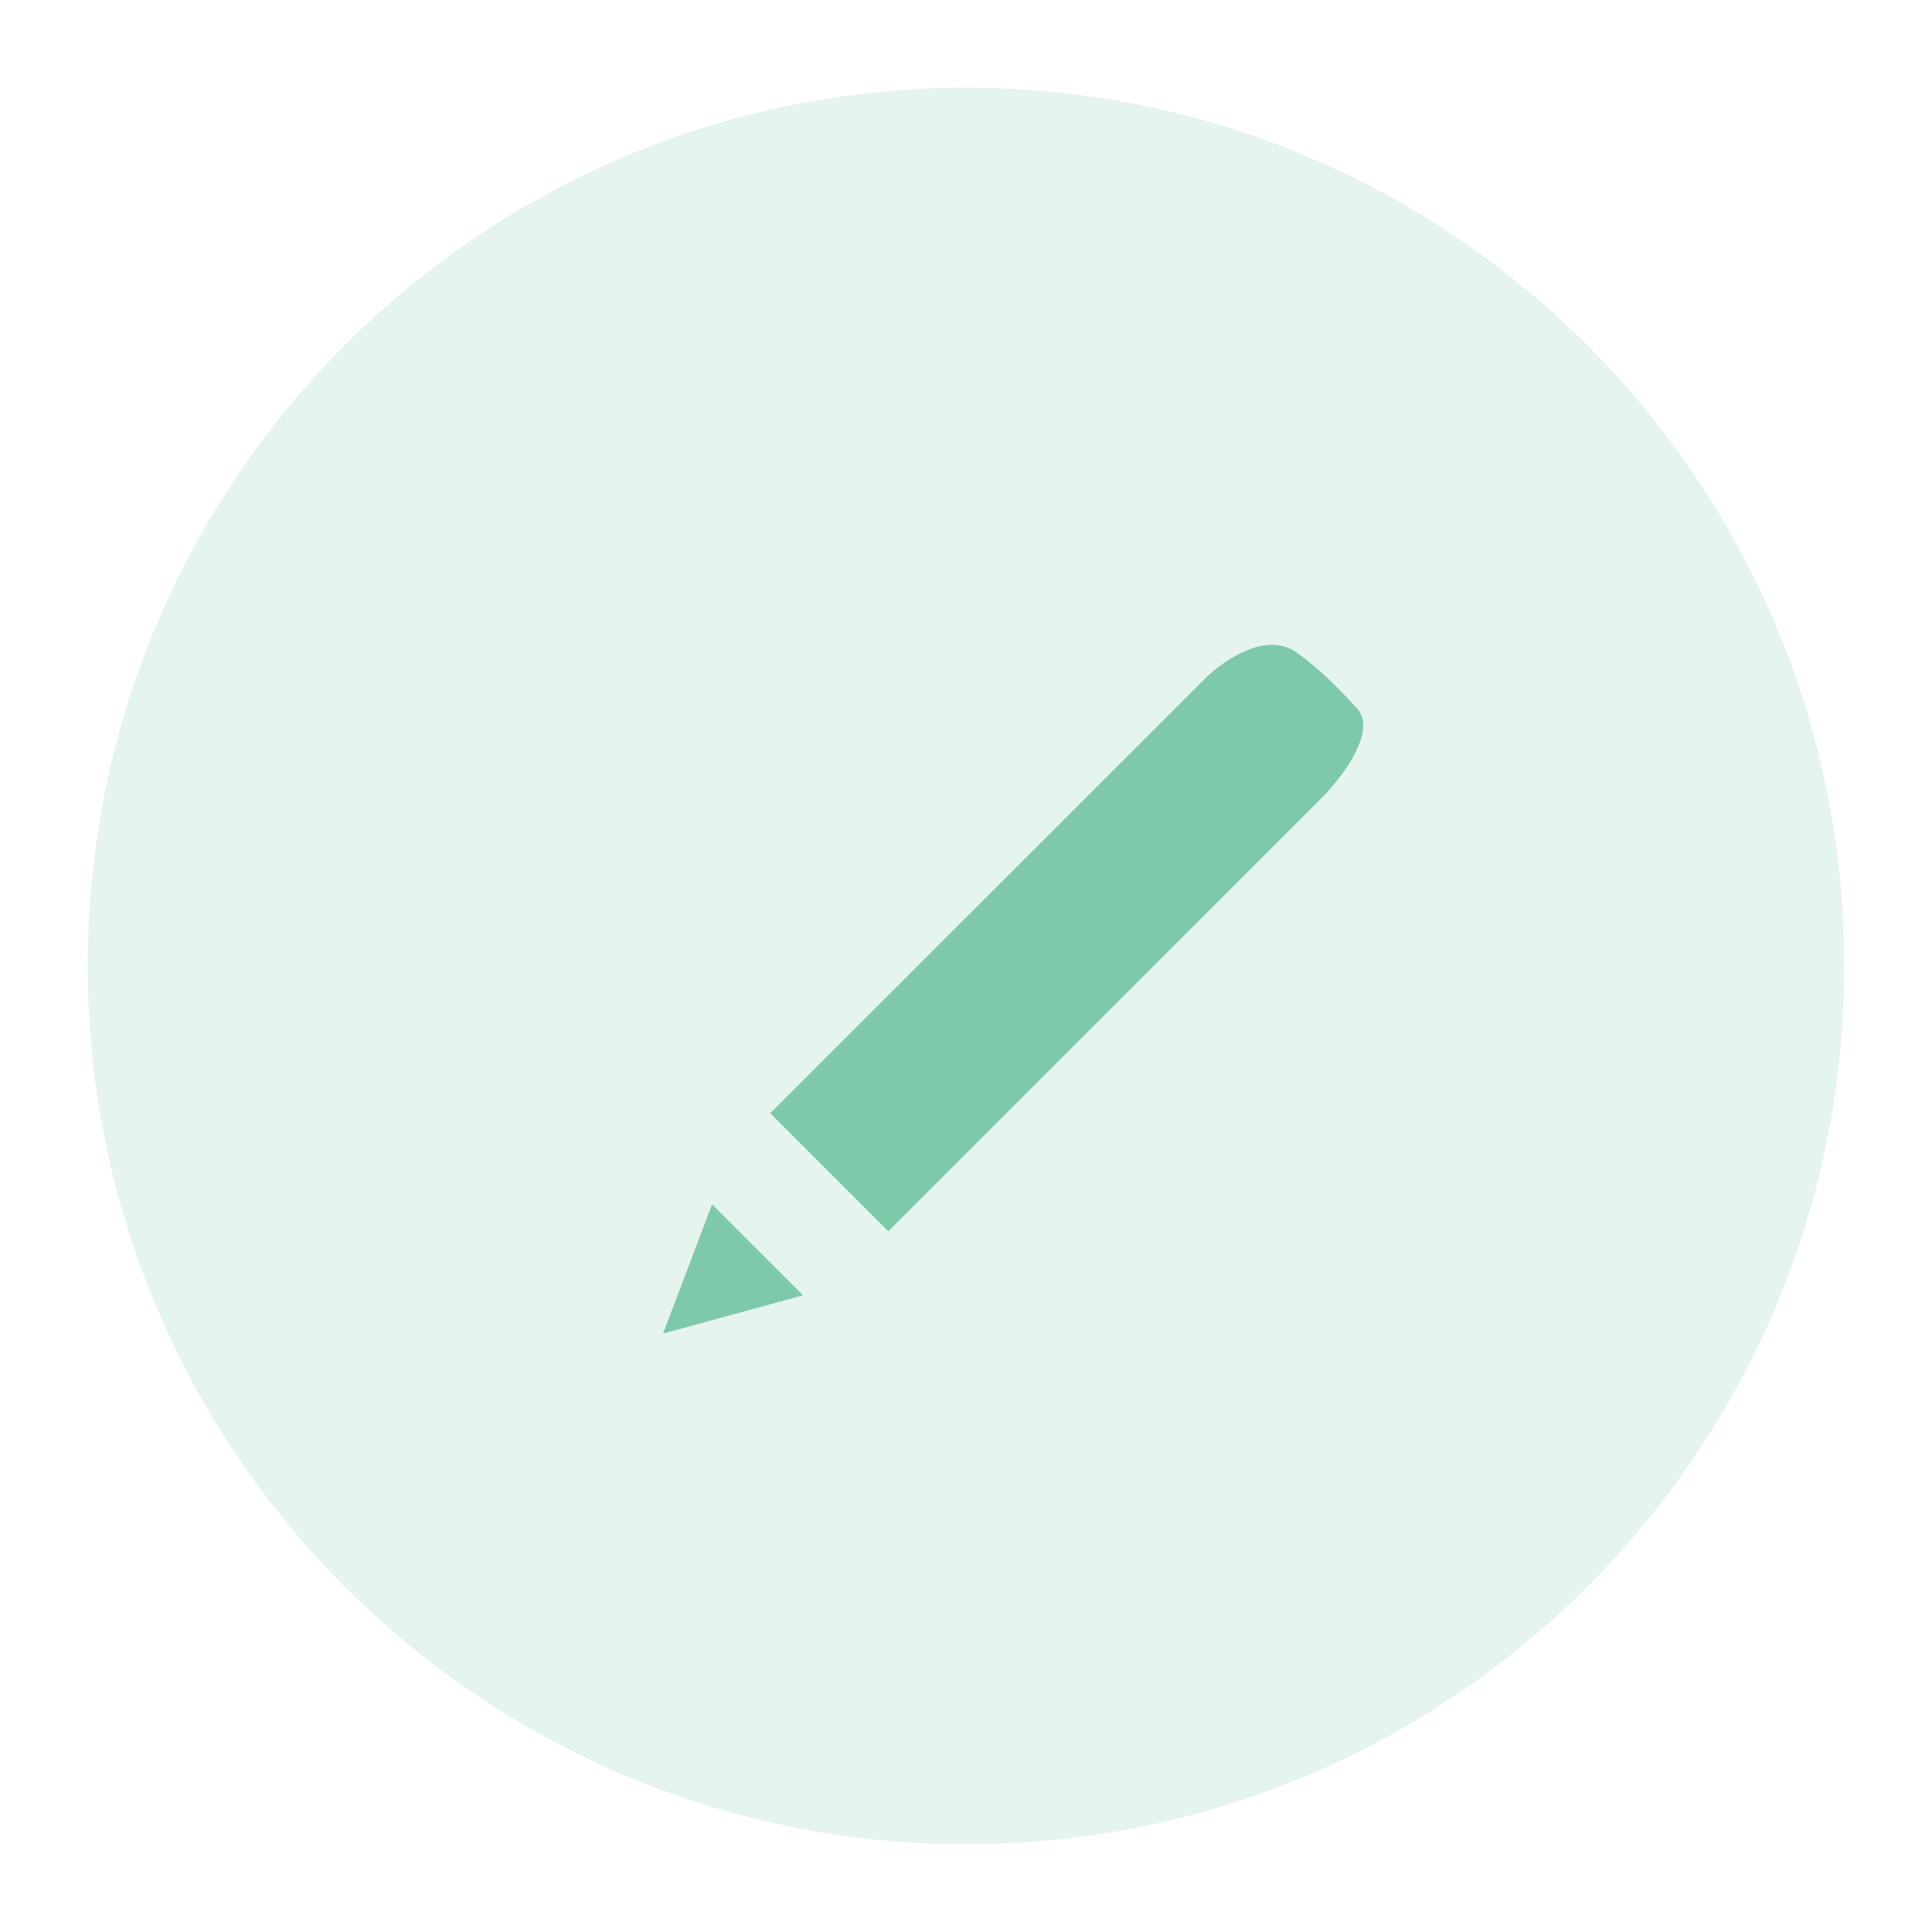
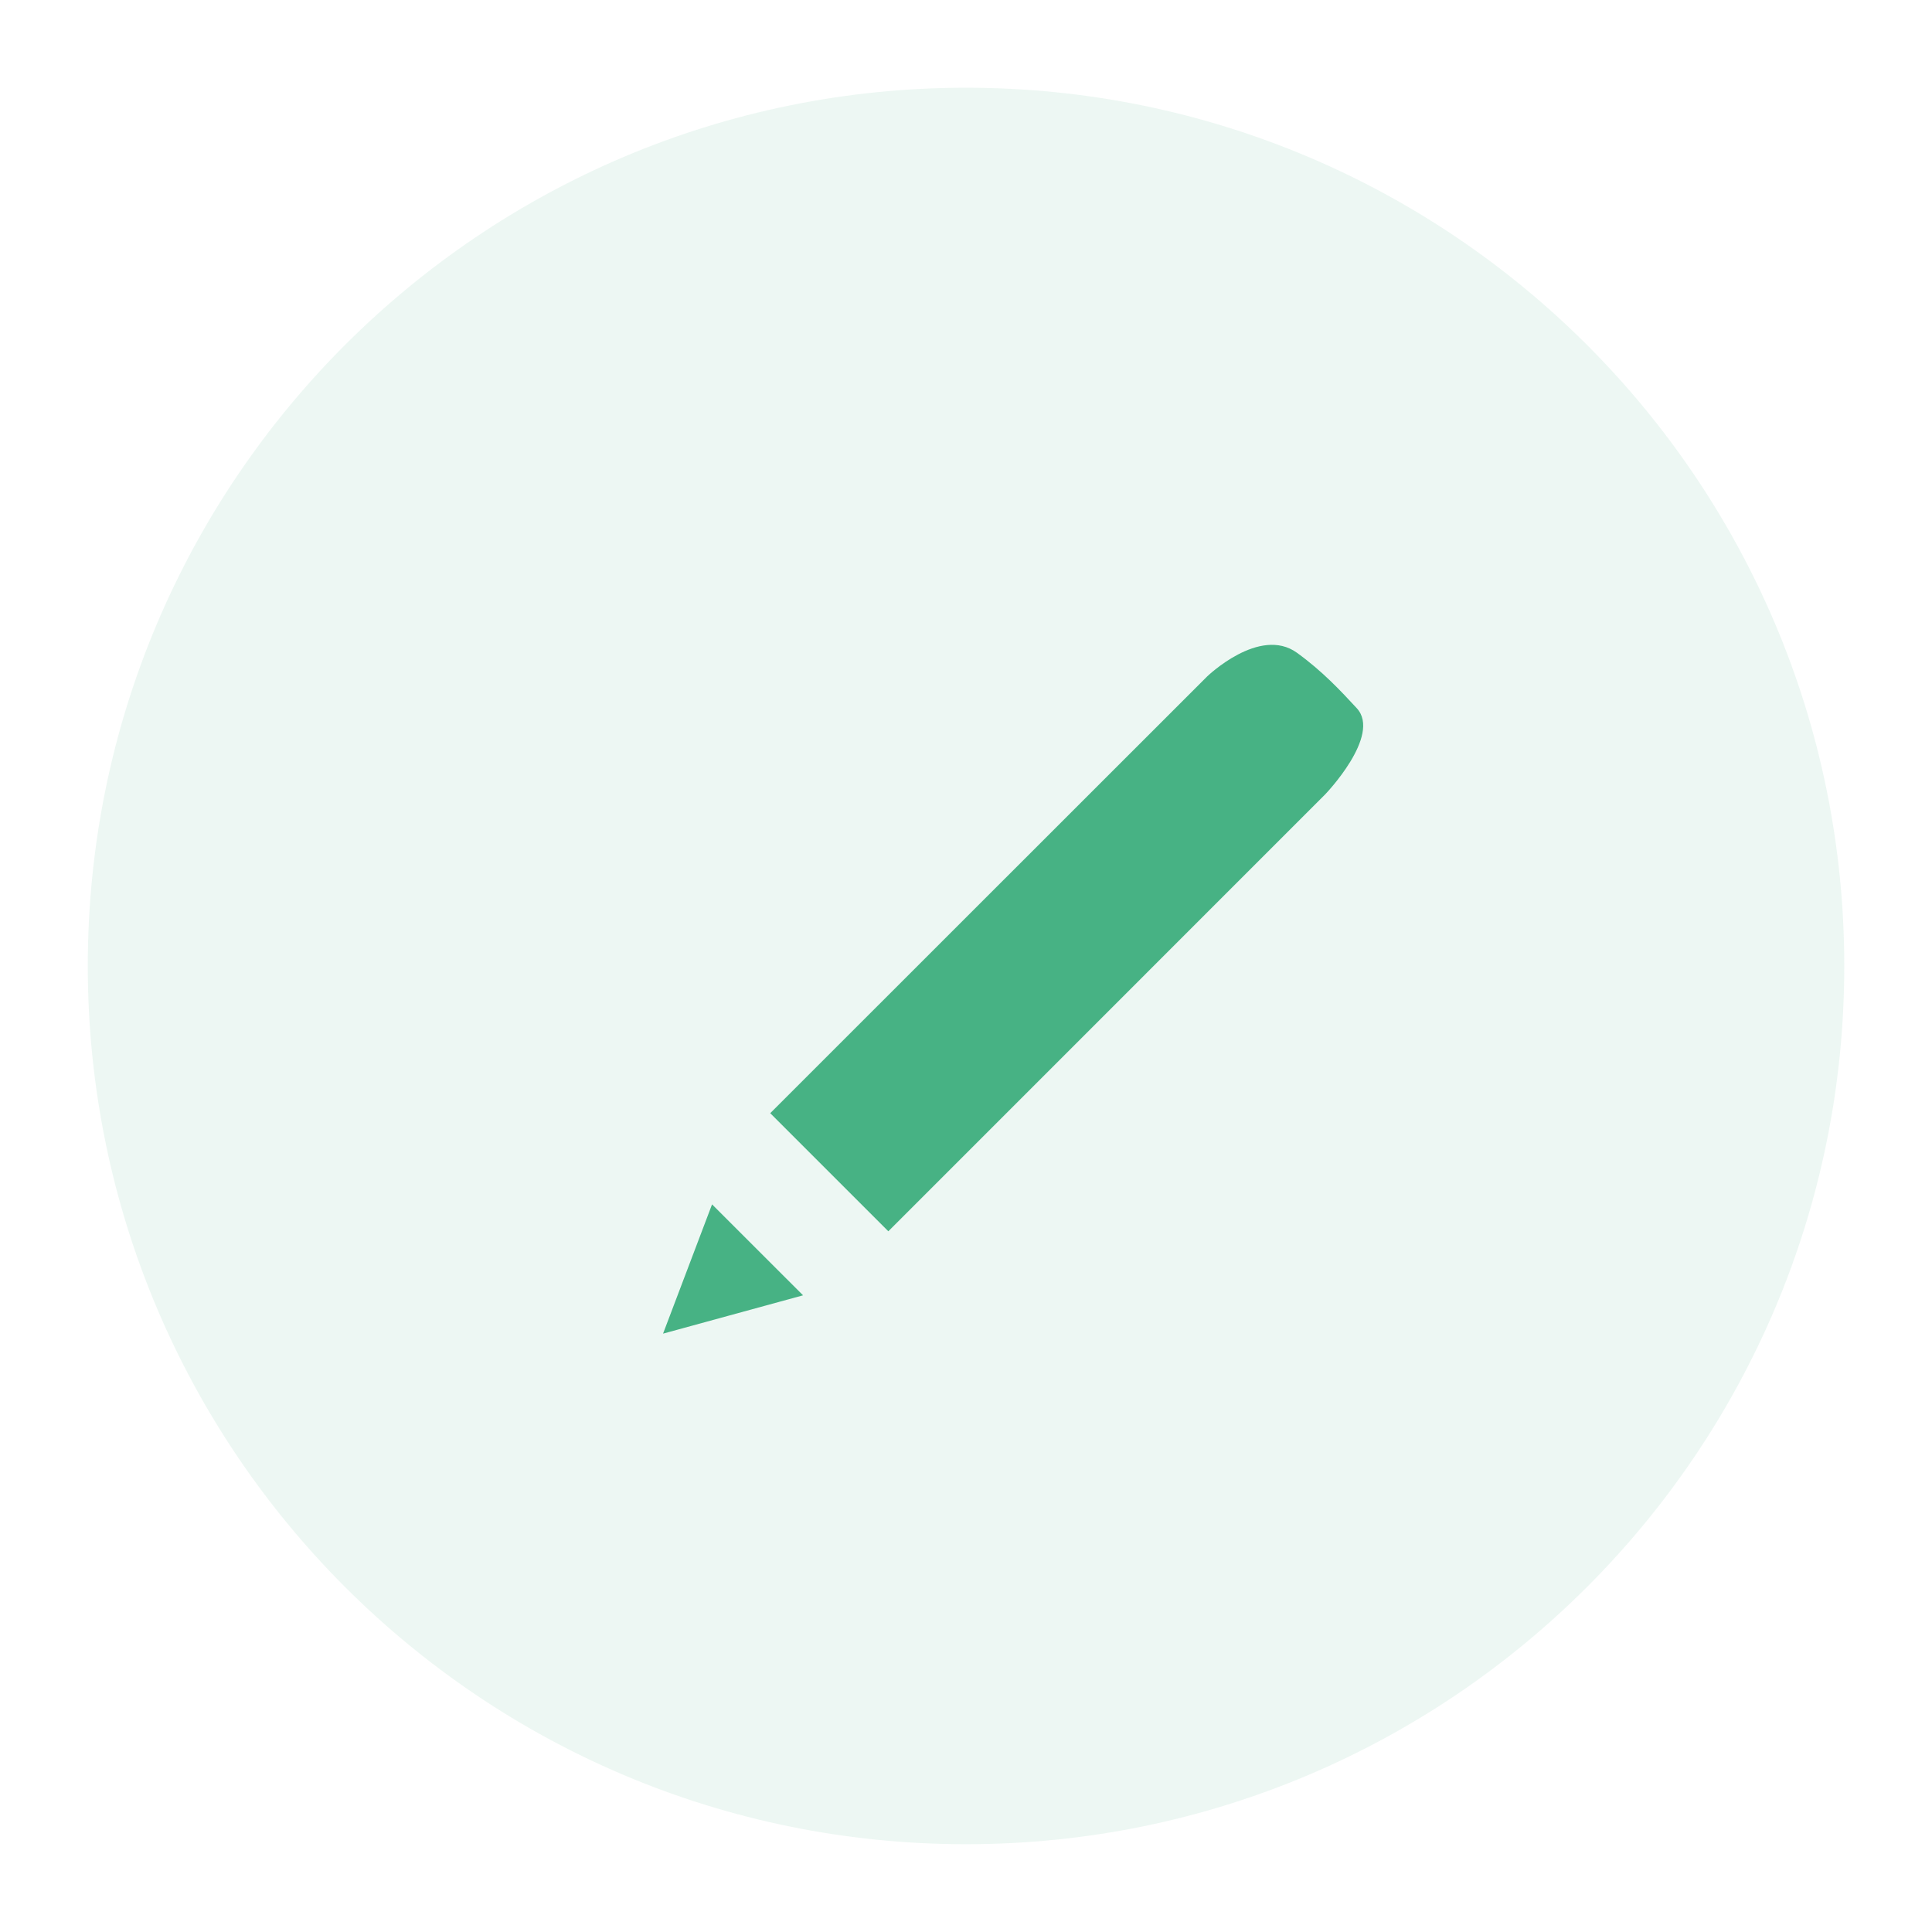
<svg xmlns="http://www.w3.org/2000/svg" version="1.1" id="Laag_1" x="0px" y="0px" width="32.375px" height="32.375px" viewBox="0 0 32.375 32.375" enable-background="new 0 0 32.375 32.375" xml:space="preserve">
-   <g opacity="0.7">
-     <circle opacity="0.2" fill="#47B284" enable-background="new    " cx="16.188" cy="16.187" r="14.717" />
-     <path fill="#47B284" d="M22.737,11.868c-0.27-0.292-0.577-0.621-1.002-0.929c-0.628-0.454-1.507,0.397-1.507,0.397l-7.321,7.318   l1.979,1.979l7.318-7.319C22.205,13.314,23.157,12.324,22.737,11.868z" />
-     <polygon fill="#47B284" points="11.932,20.182 13.457,21.706 11.111,22.347  " />
+   <g>
+     <circle opacity="0.1" fill="#47B284" enable-background="new    " cx="16.188" cy="16.187" r="14.717" />
+     <path fill="#47B284" d="M22.736,11.868c-0.27-0.292-0.576-0.621-1.002-0.929c-0.627-0.454-1.506,0.397-1.506,0.397l-7.321,7.318   l1.979,1.979l7.318-7.319C22.205,13.314,23.157,12.324,22.736,11.868z" />
+     <polygon fill="#47B284" points="11.932,20.182 13.457,21.706 11.111,22.348  " />
  </g>
</svg>
